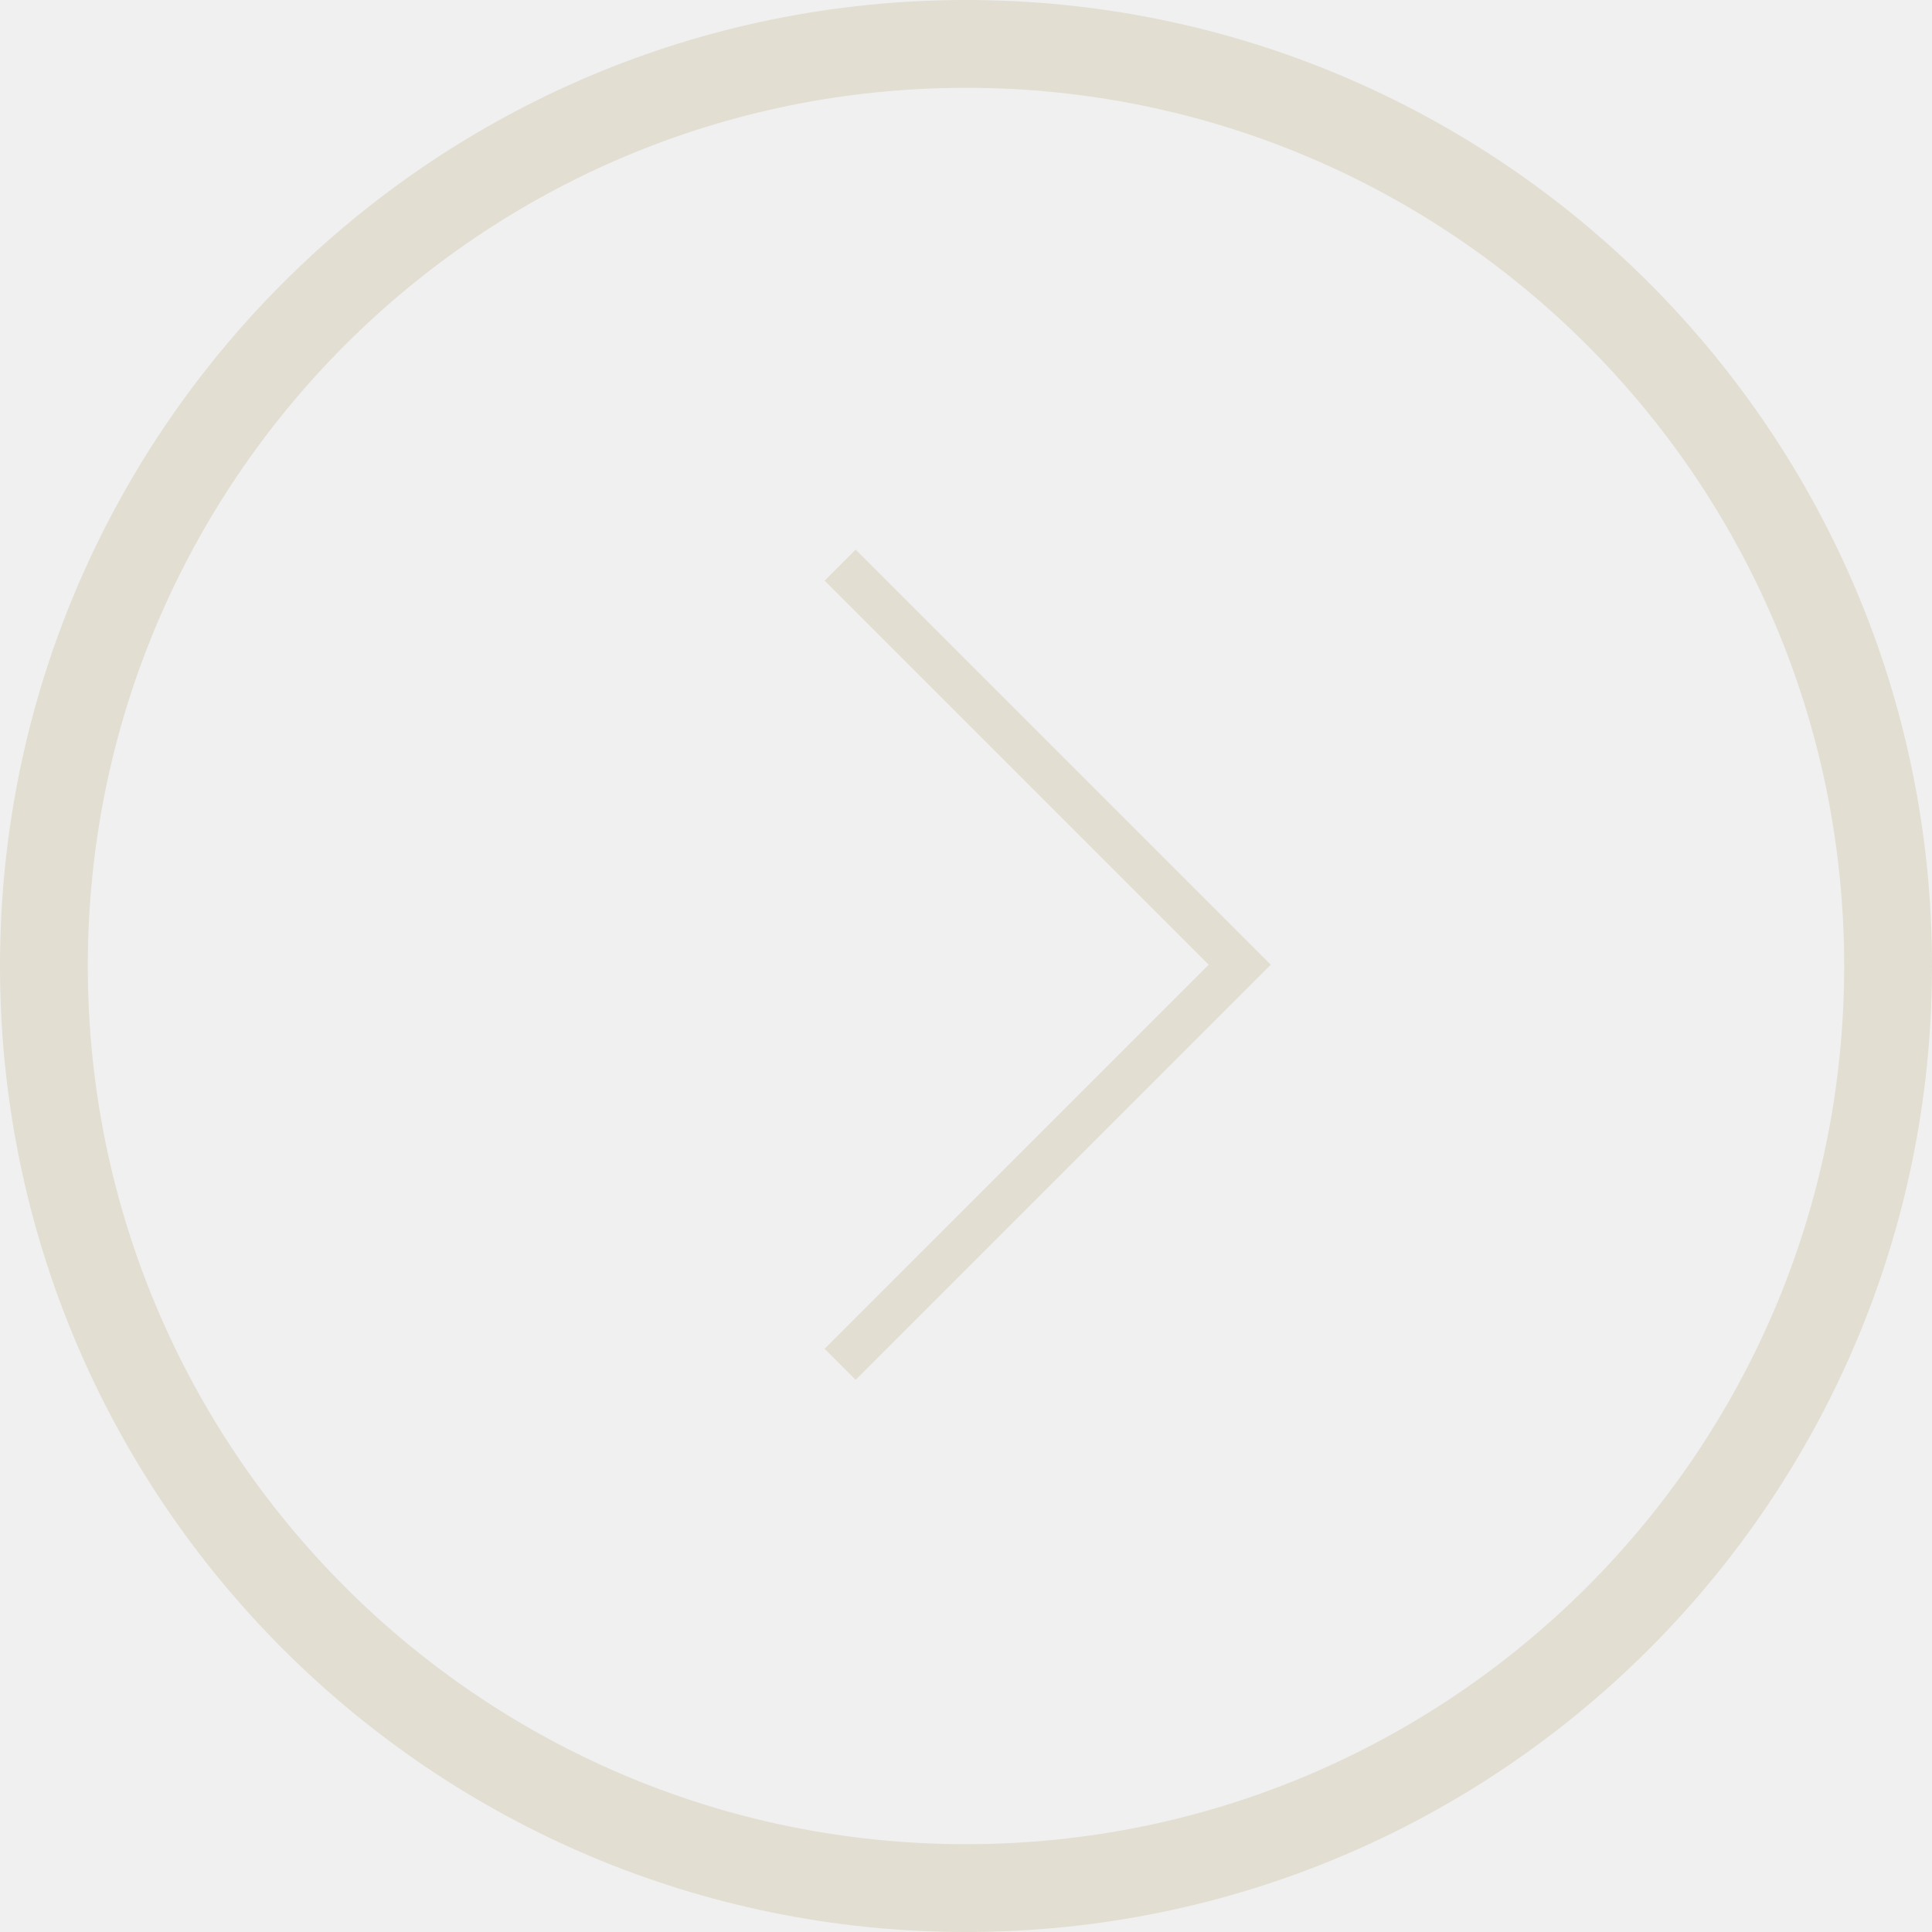
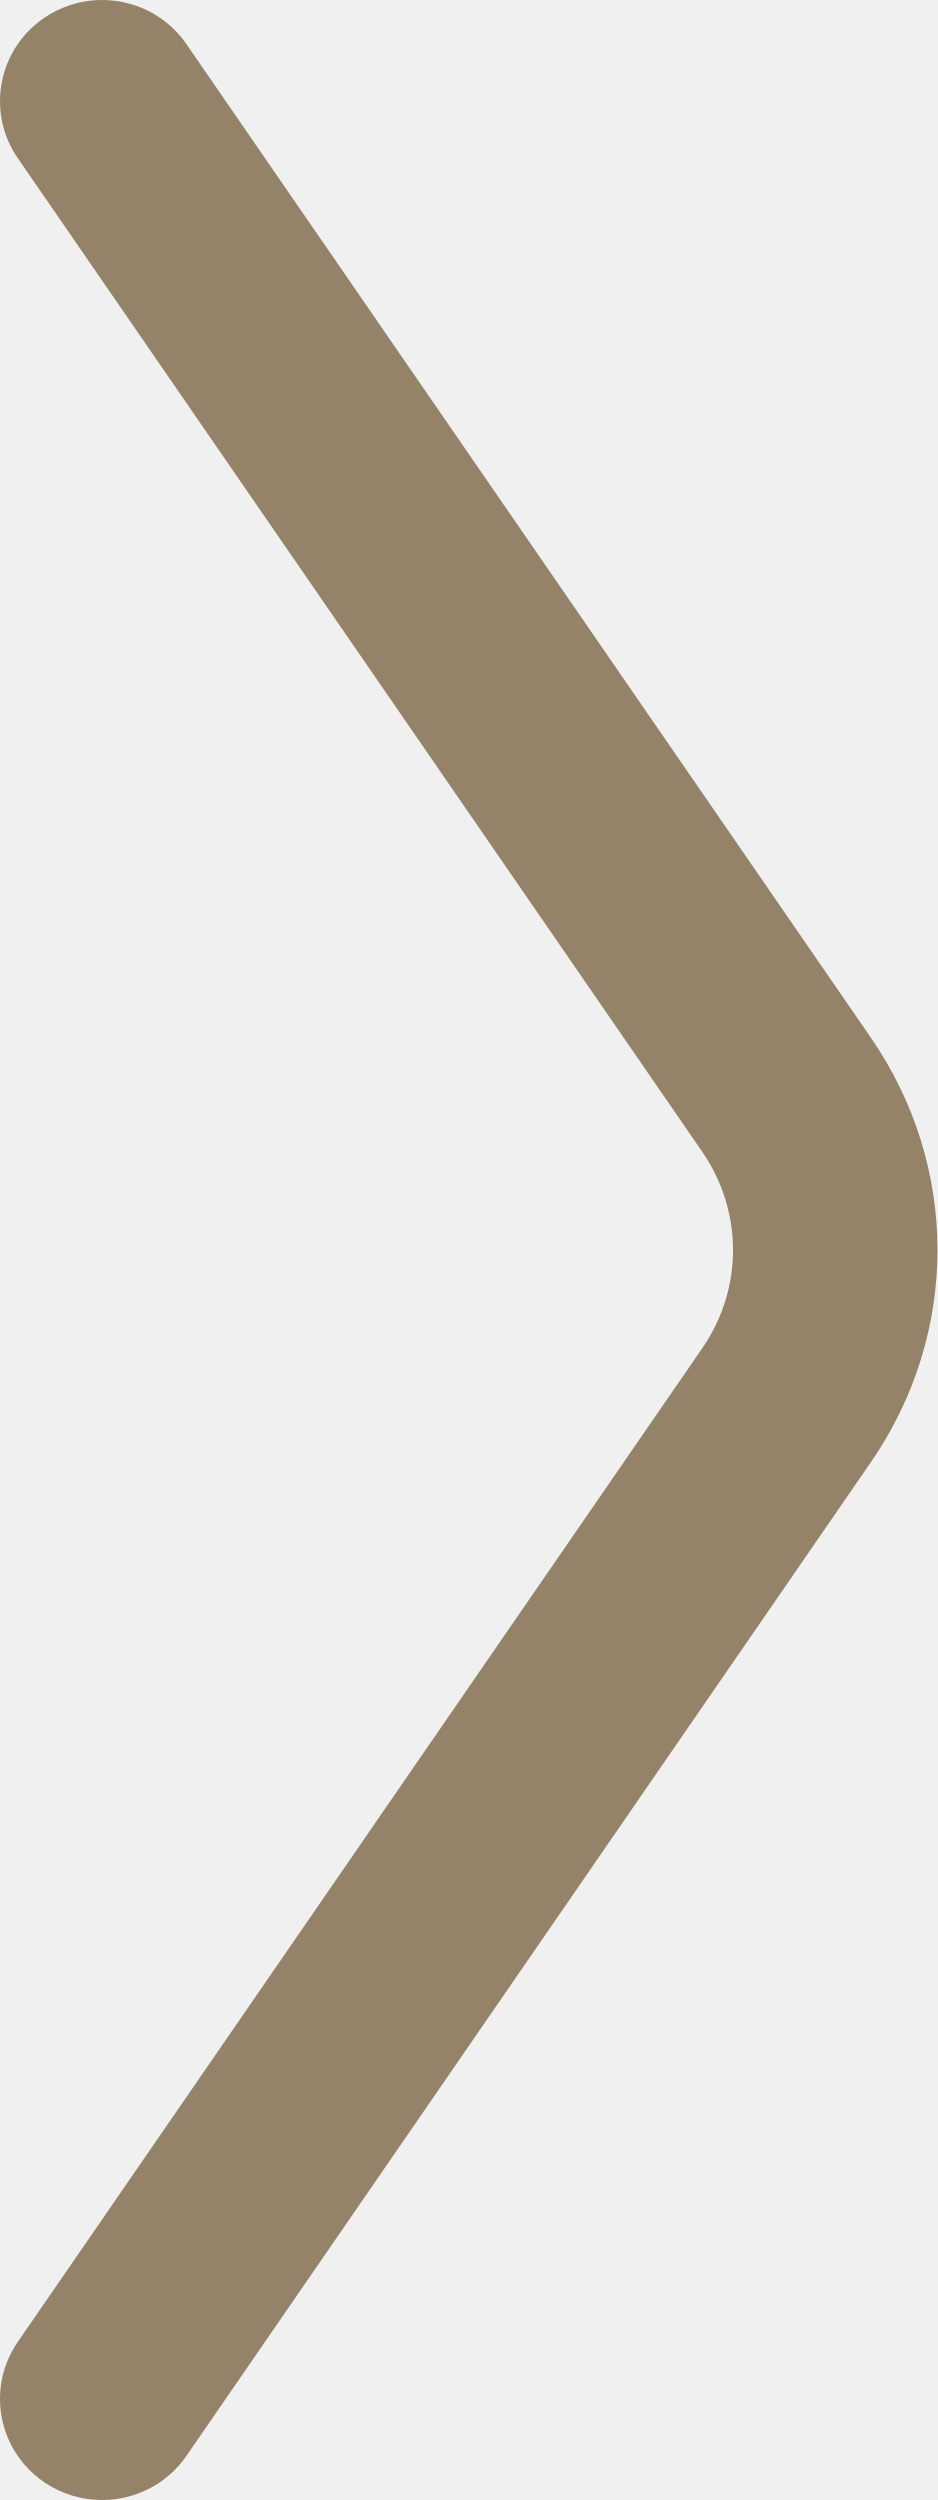
- <svg xmlns="http://www.w3.org/2000/svg" width="42" height="42" viewBox="3 4 44 44" fill="none">
-   <rect x="0" y="0" width="42" height="42" rx="21" transform="matrix(-1 0 0 1 46 5)" stroke="#E3DED2" stroke-width="2" />
-   <mask id="path-2-inside-1_265_965" fill="white">
-     <path d="M13.029 25.971L22.485 16.515L31.941 25.971L22.485 35.426L13.029 25.971Z" />
-   </mask>
-   <path d="M31.941 25.971L32.648 26.678L33.355 25.971L32.648 25.264L31.941 25.971ZM21.778 17.222L31.234 26.678L32.648 25.264L23.192 15.808L21.778 17.222ZM31.234 25.264L21.778 34.719L23.192 36.134L32.648 26.678L31.234 25.264Z" fill="#E3DED2" mask="url(#path-2-inside-1_265_965)" />
+ <svg xmlns="http://www.w3.org/2000/svg" width="15" height="40" viewBox="0 0 15 40" fill="none">
+   <path d="M1.632 40C1.315 40 0.995 39.909 0.713 39.719C-0.032 39.215 -0.224 38.209 0.284 37.471L11.235 21.573C11.893 20.619 11.893 19.384 11.235 18.427L0.284 2.53C-0.224 1.792 -0.032 0.785 0.713 0.282C1.458 -0.222 2.475 -0.032 2.983 0.706L13.934 16.603C15.355 18.666 15.355 21.333 13.934 23.395L2.983 39.294C2.667 39.753 2.154 40 1.632 40Z" fill="#948369" />
</svg>
